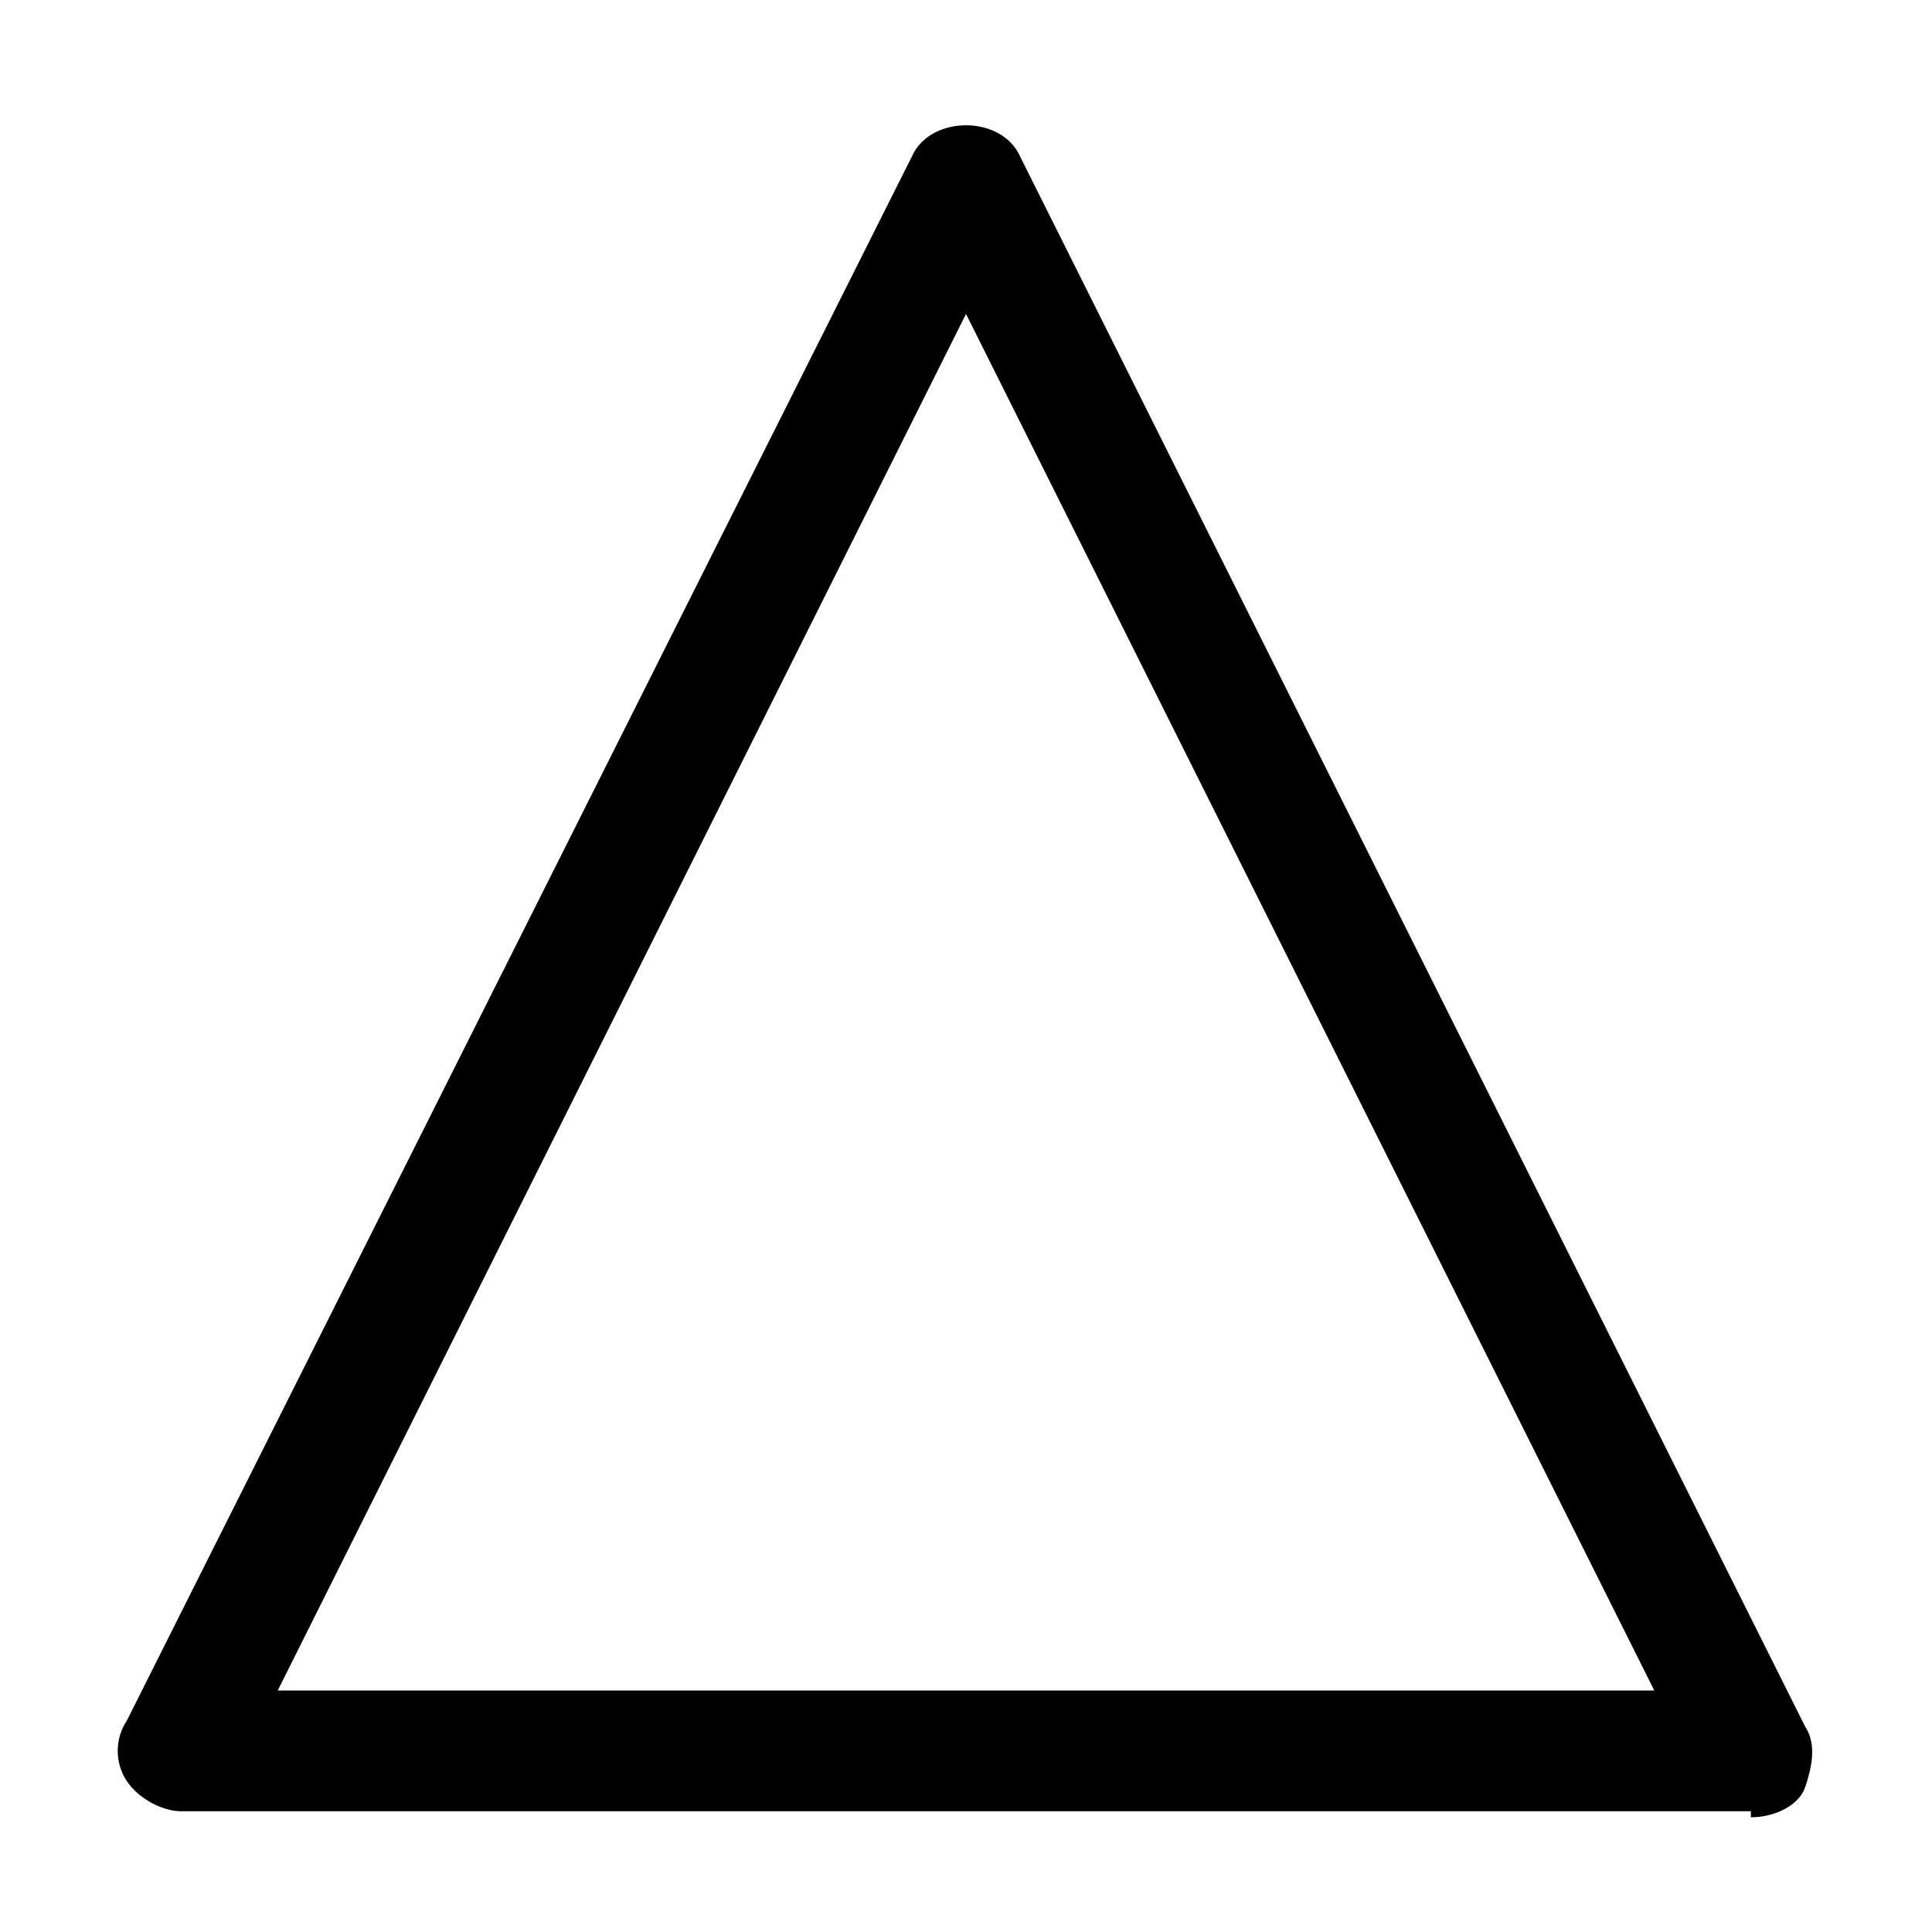
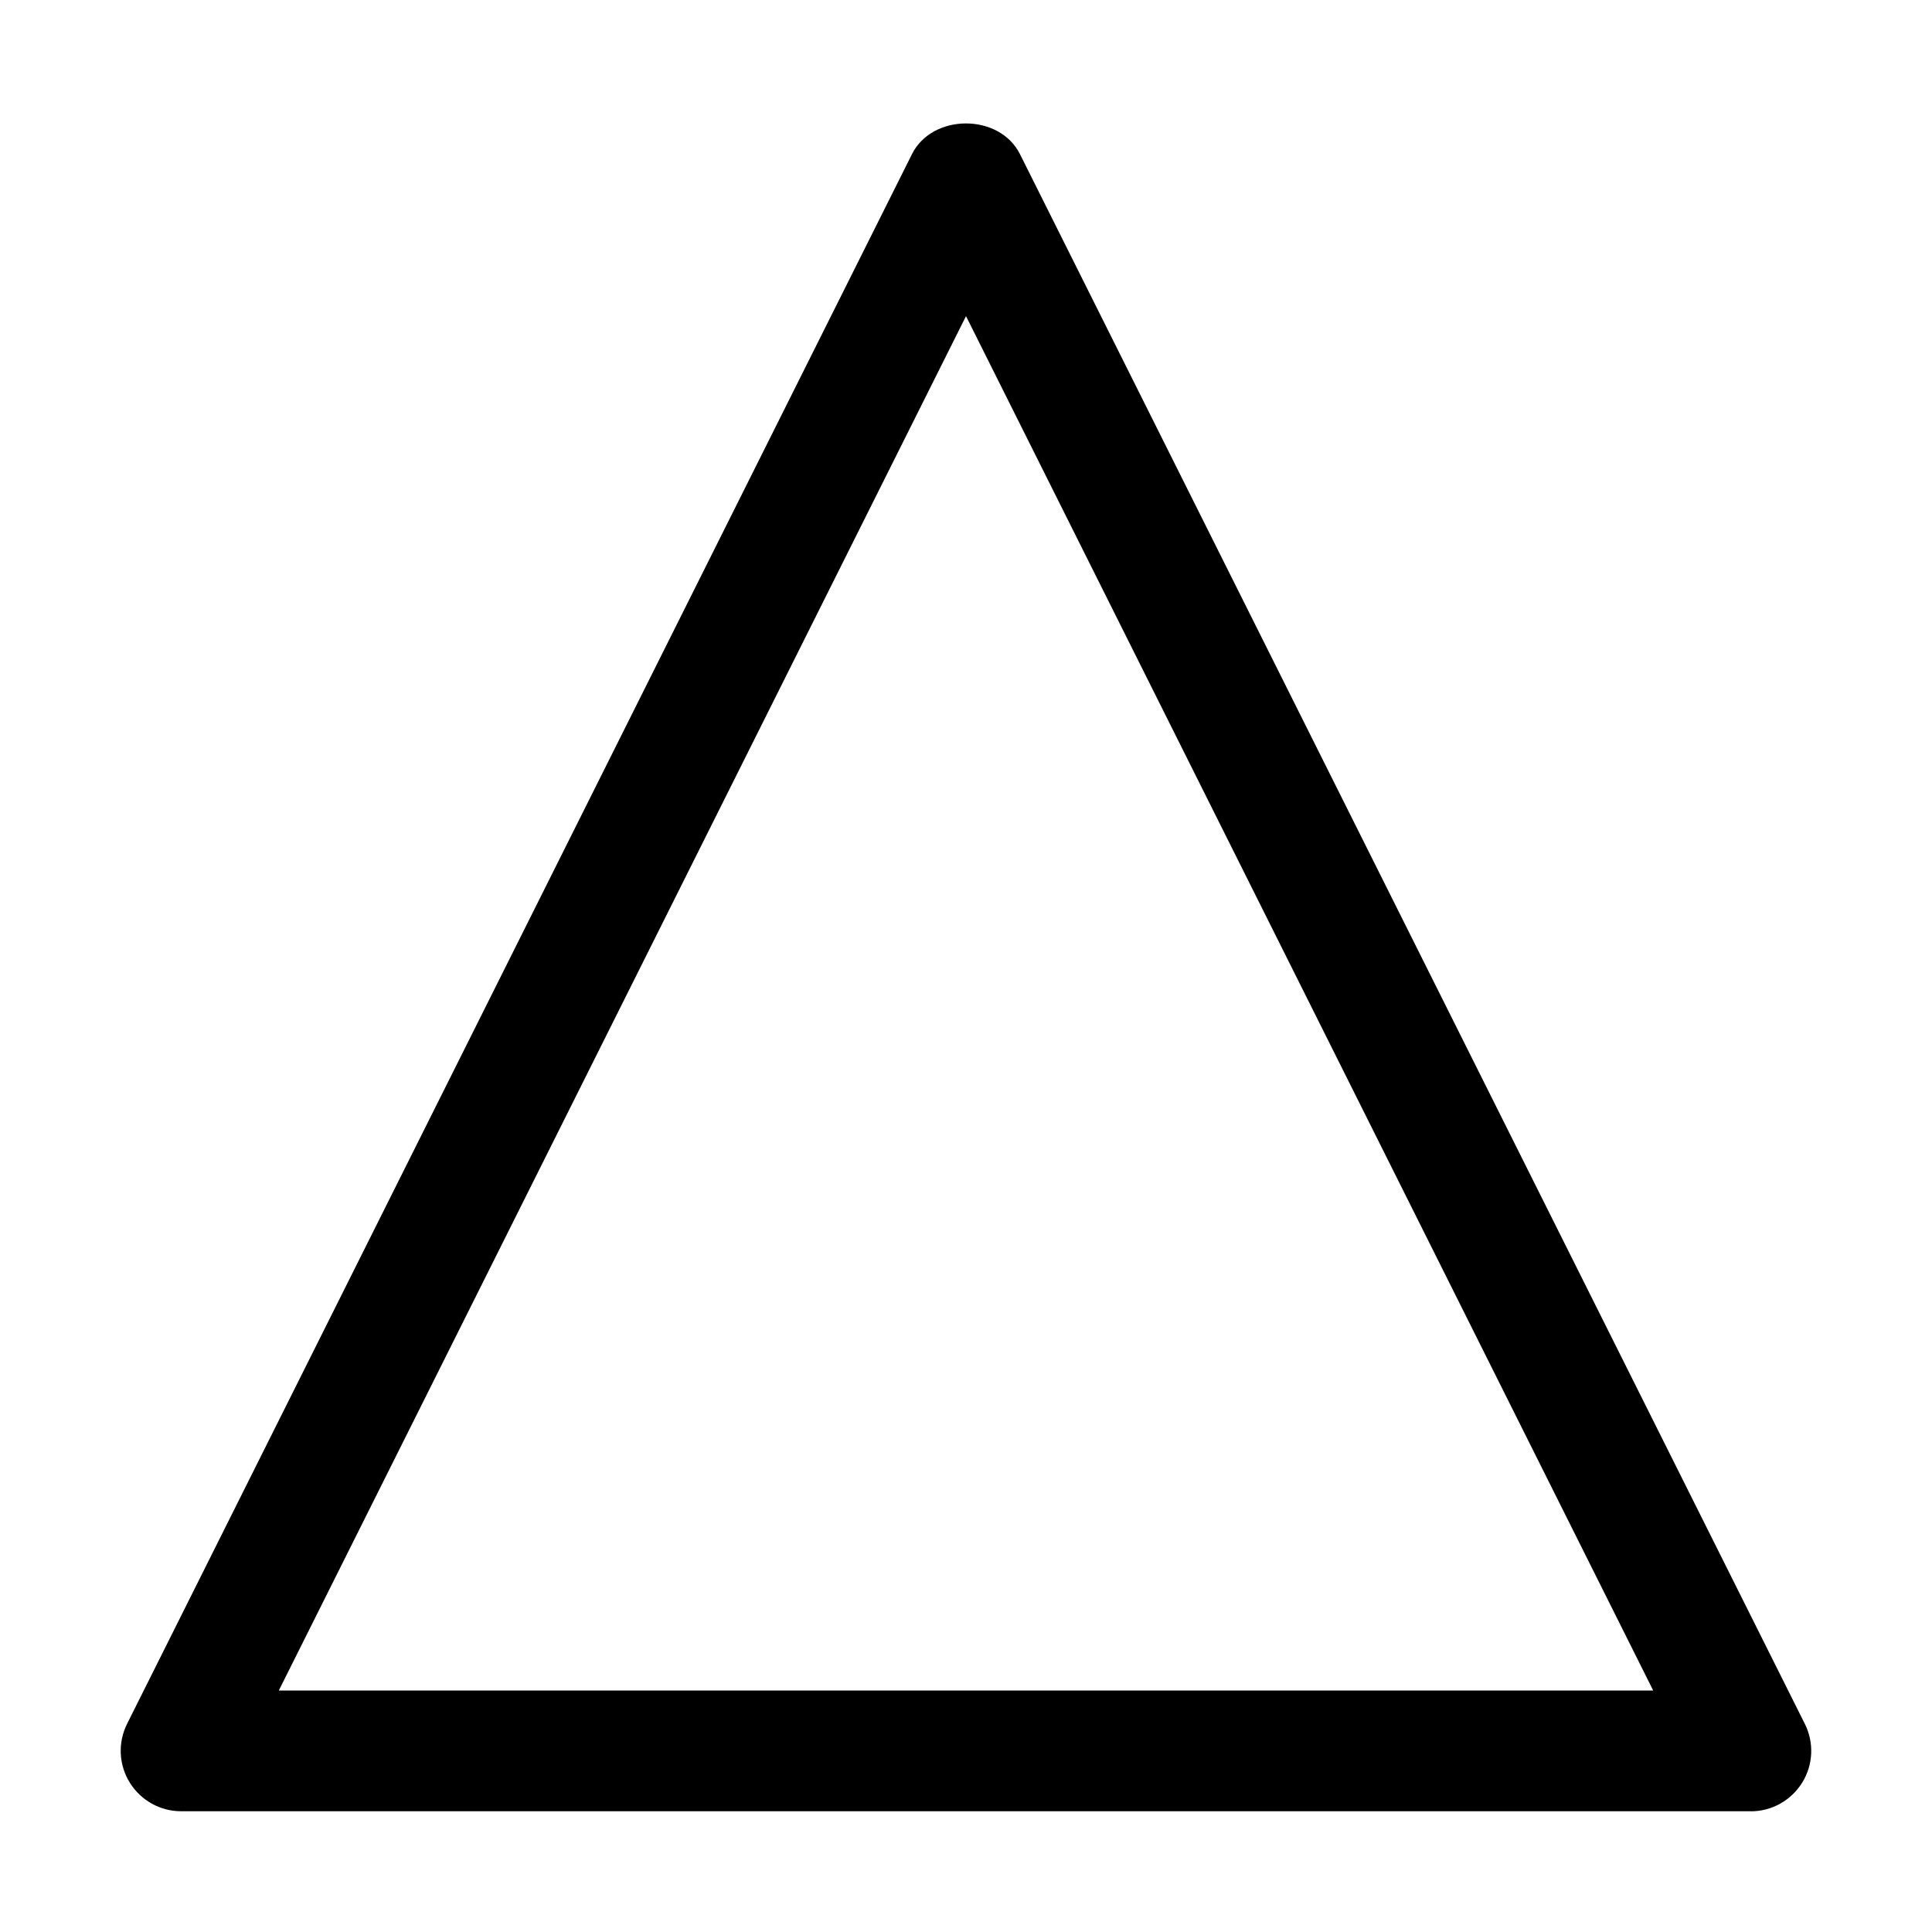
- <svg xmlns="http://www.w3.org/2000/svg" id="Layer_1" version="1.1" viewBox="0 0 32 32">
+ <svg xmlns="http://www.w3.org/2000/svg" id="Layer_1" data-name="Layer 1" width="32" height="32" viewBox="0 0 32 32">
  <defs>
    <style>
-       .st0 {
+       .cls-1 {
        fill: none;
      }
    </style>
  </defs>
-   <path id="coupling-facility" d="M29,30H3c-.3,0-.7-.2-.9-.5s-.2-.7,0-1L15.1,2.6c.3-.7,1.5-.7,1.8,0l13,26c.2.3.1.7,0,1s-.5.5-.9.5h0ZM4.6,28h22.8L16,5.2,4.6,28Z" />
-   <rect id="Transparent_Rectangle" class="st0" width="32" height="32" />
+   <path d="M29,30H3c-.347,0-.668-.18-.851-.475s-.199-.663-.044-.973L15.105,2.553c.339-.678,1.45-.678,1.789,0l13,26c.155.31.139.678-.044.973s-.504.475-.851.475ZM4.618,28h22.764L16,5.236,4.618,28Z" />
+   <rect id="Transparent_Rectangle" data-name="Transparent Rectangle" class="cls-1" width="32" height="32" />
</svg>
